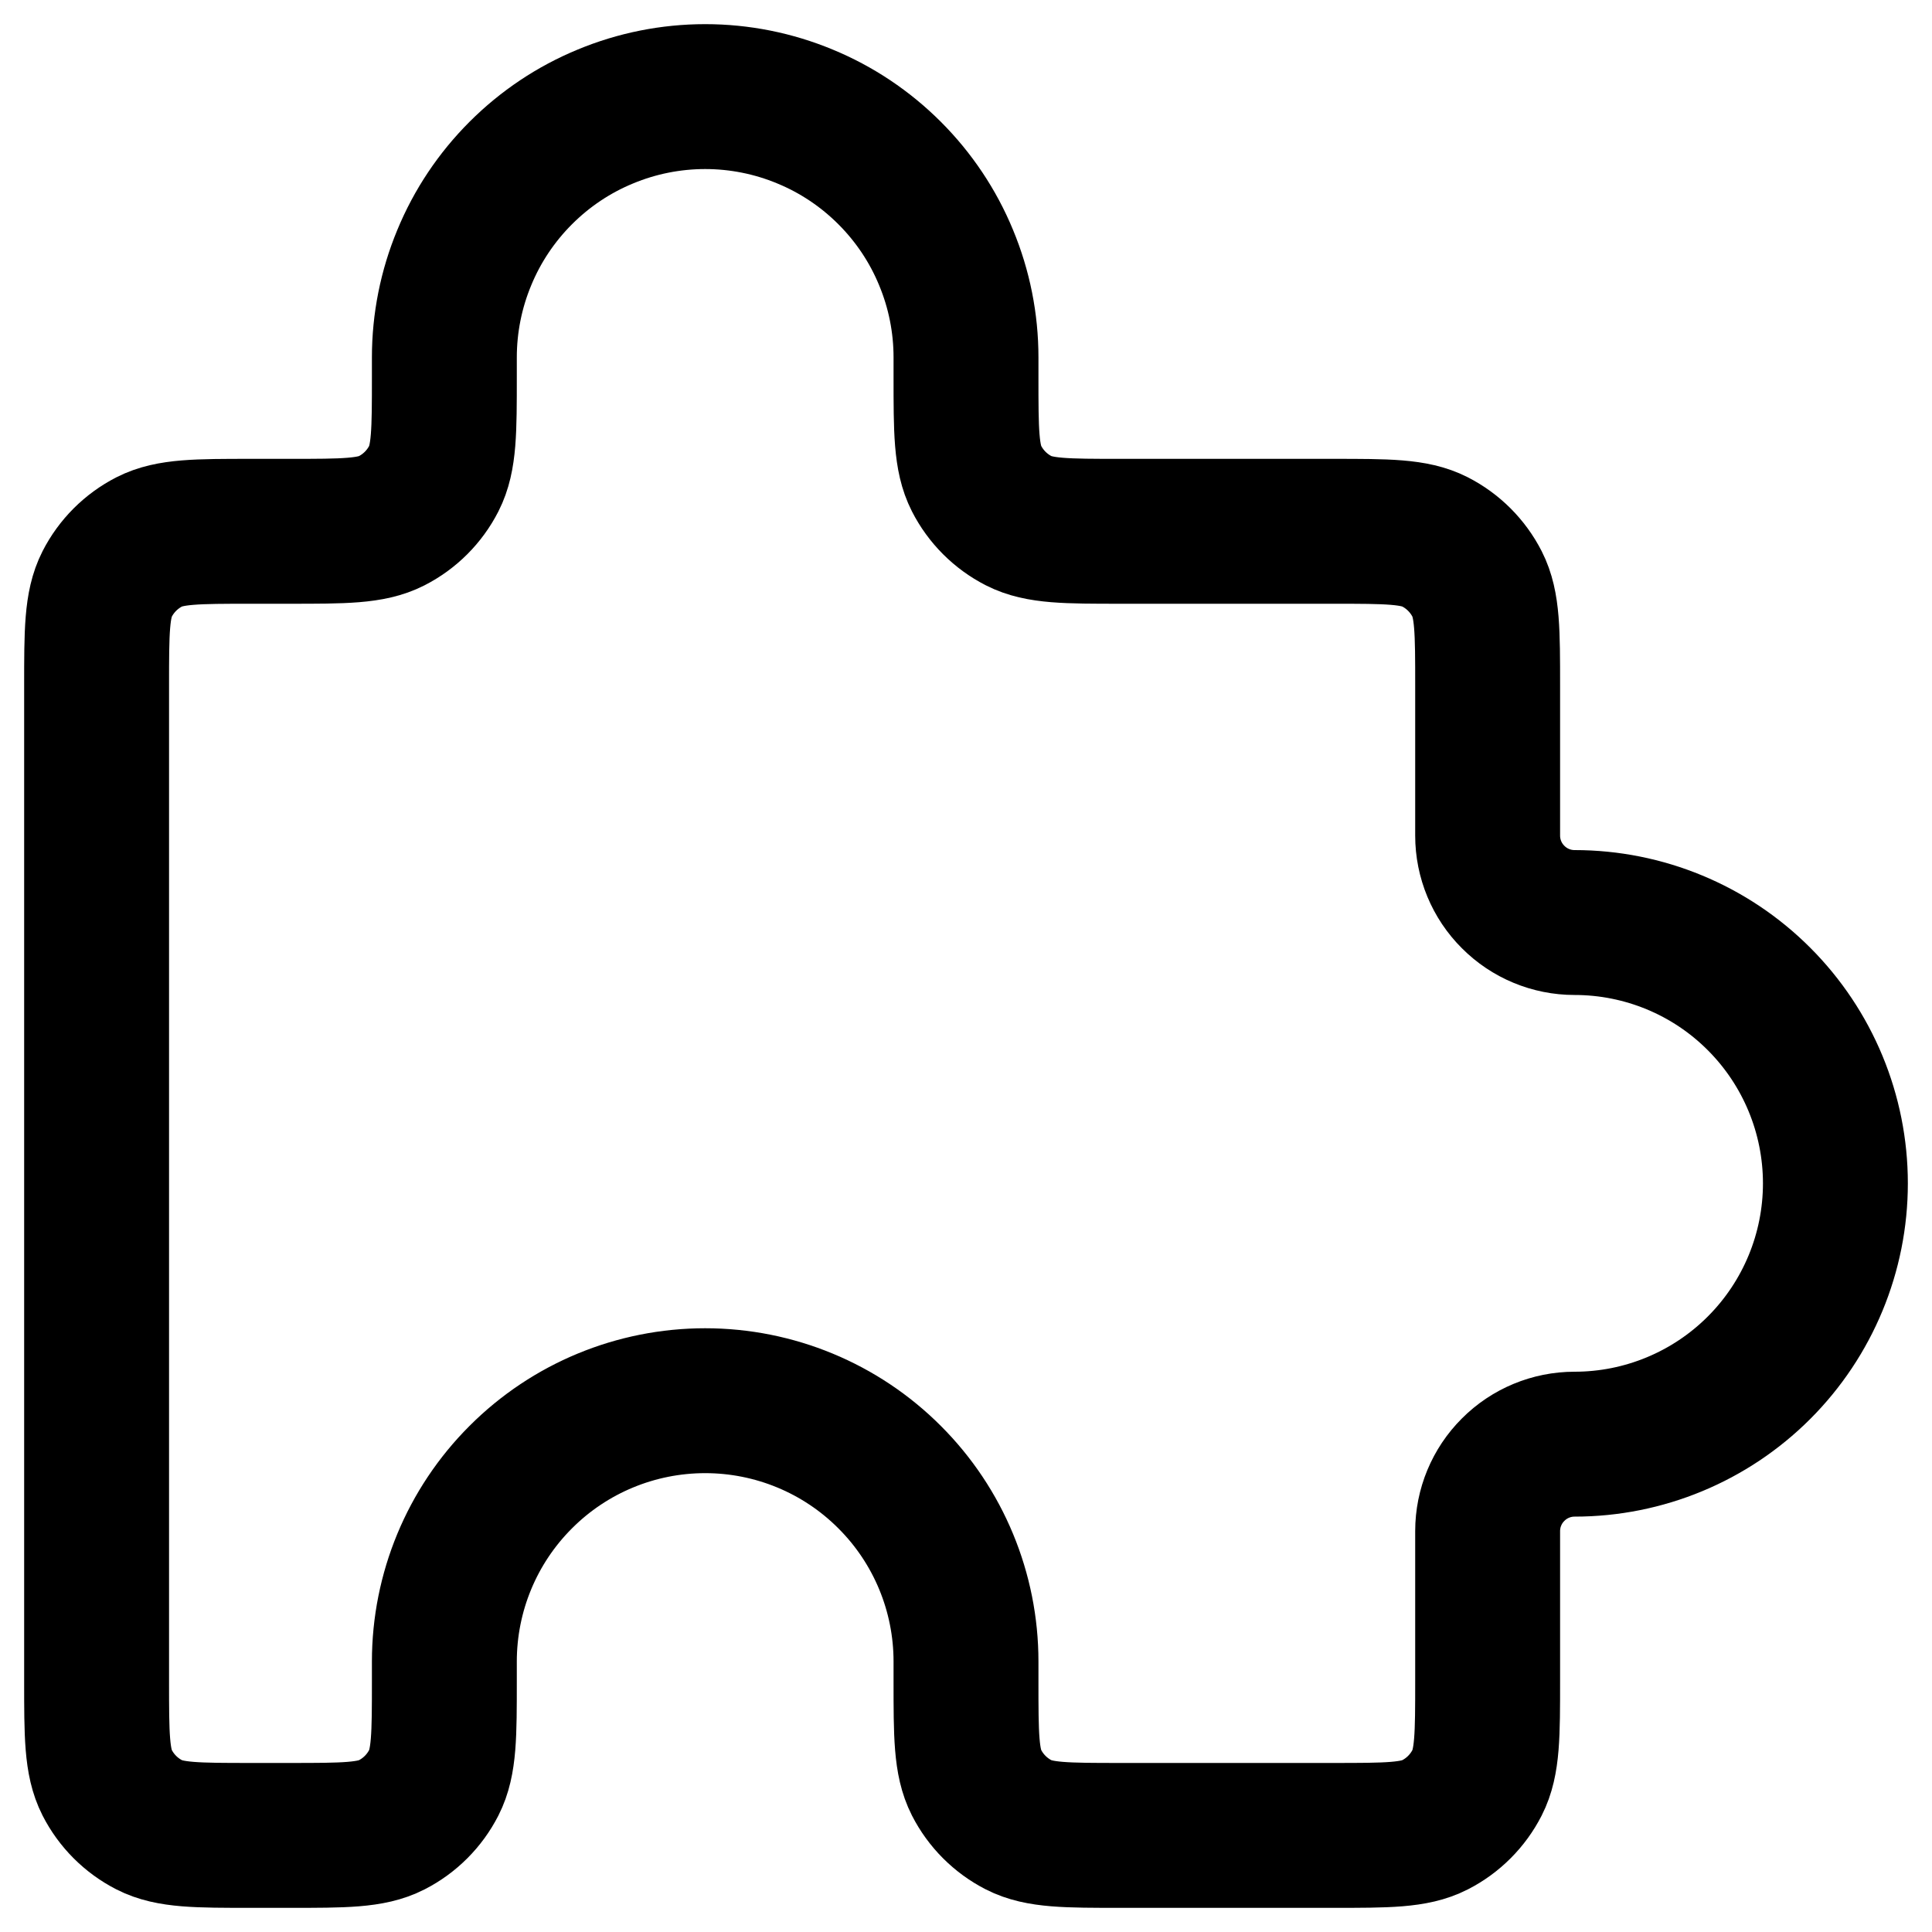
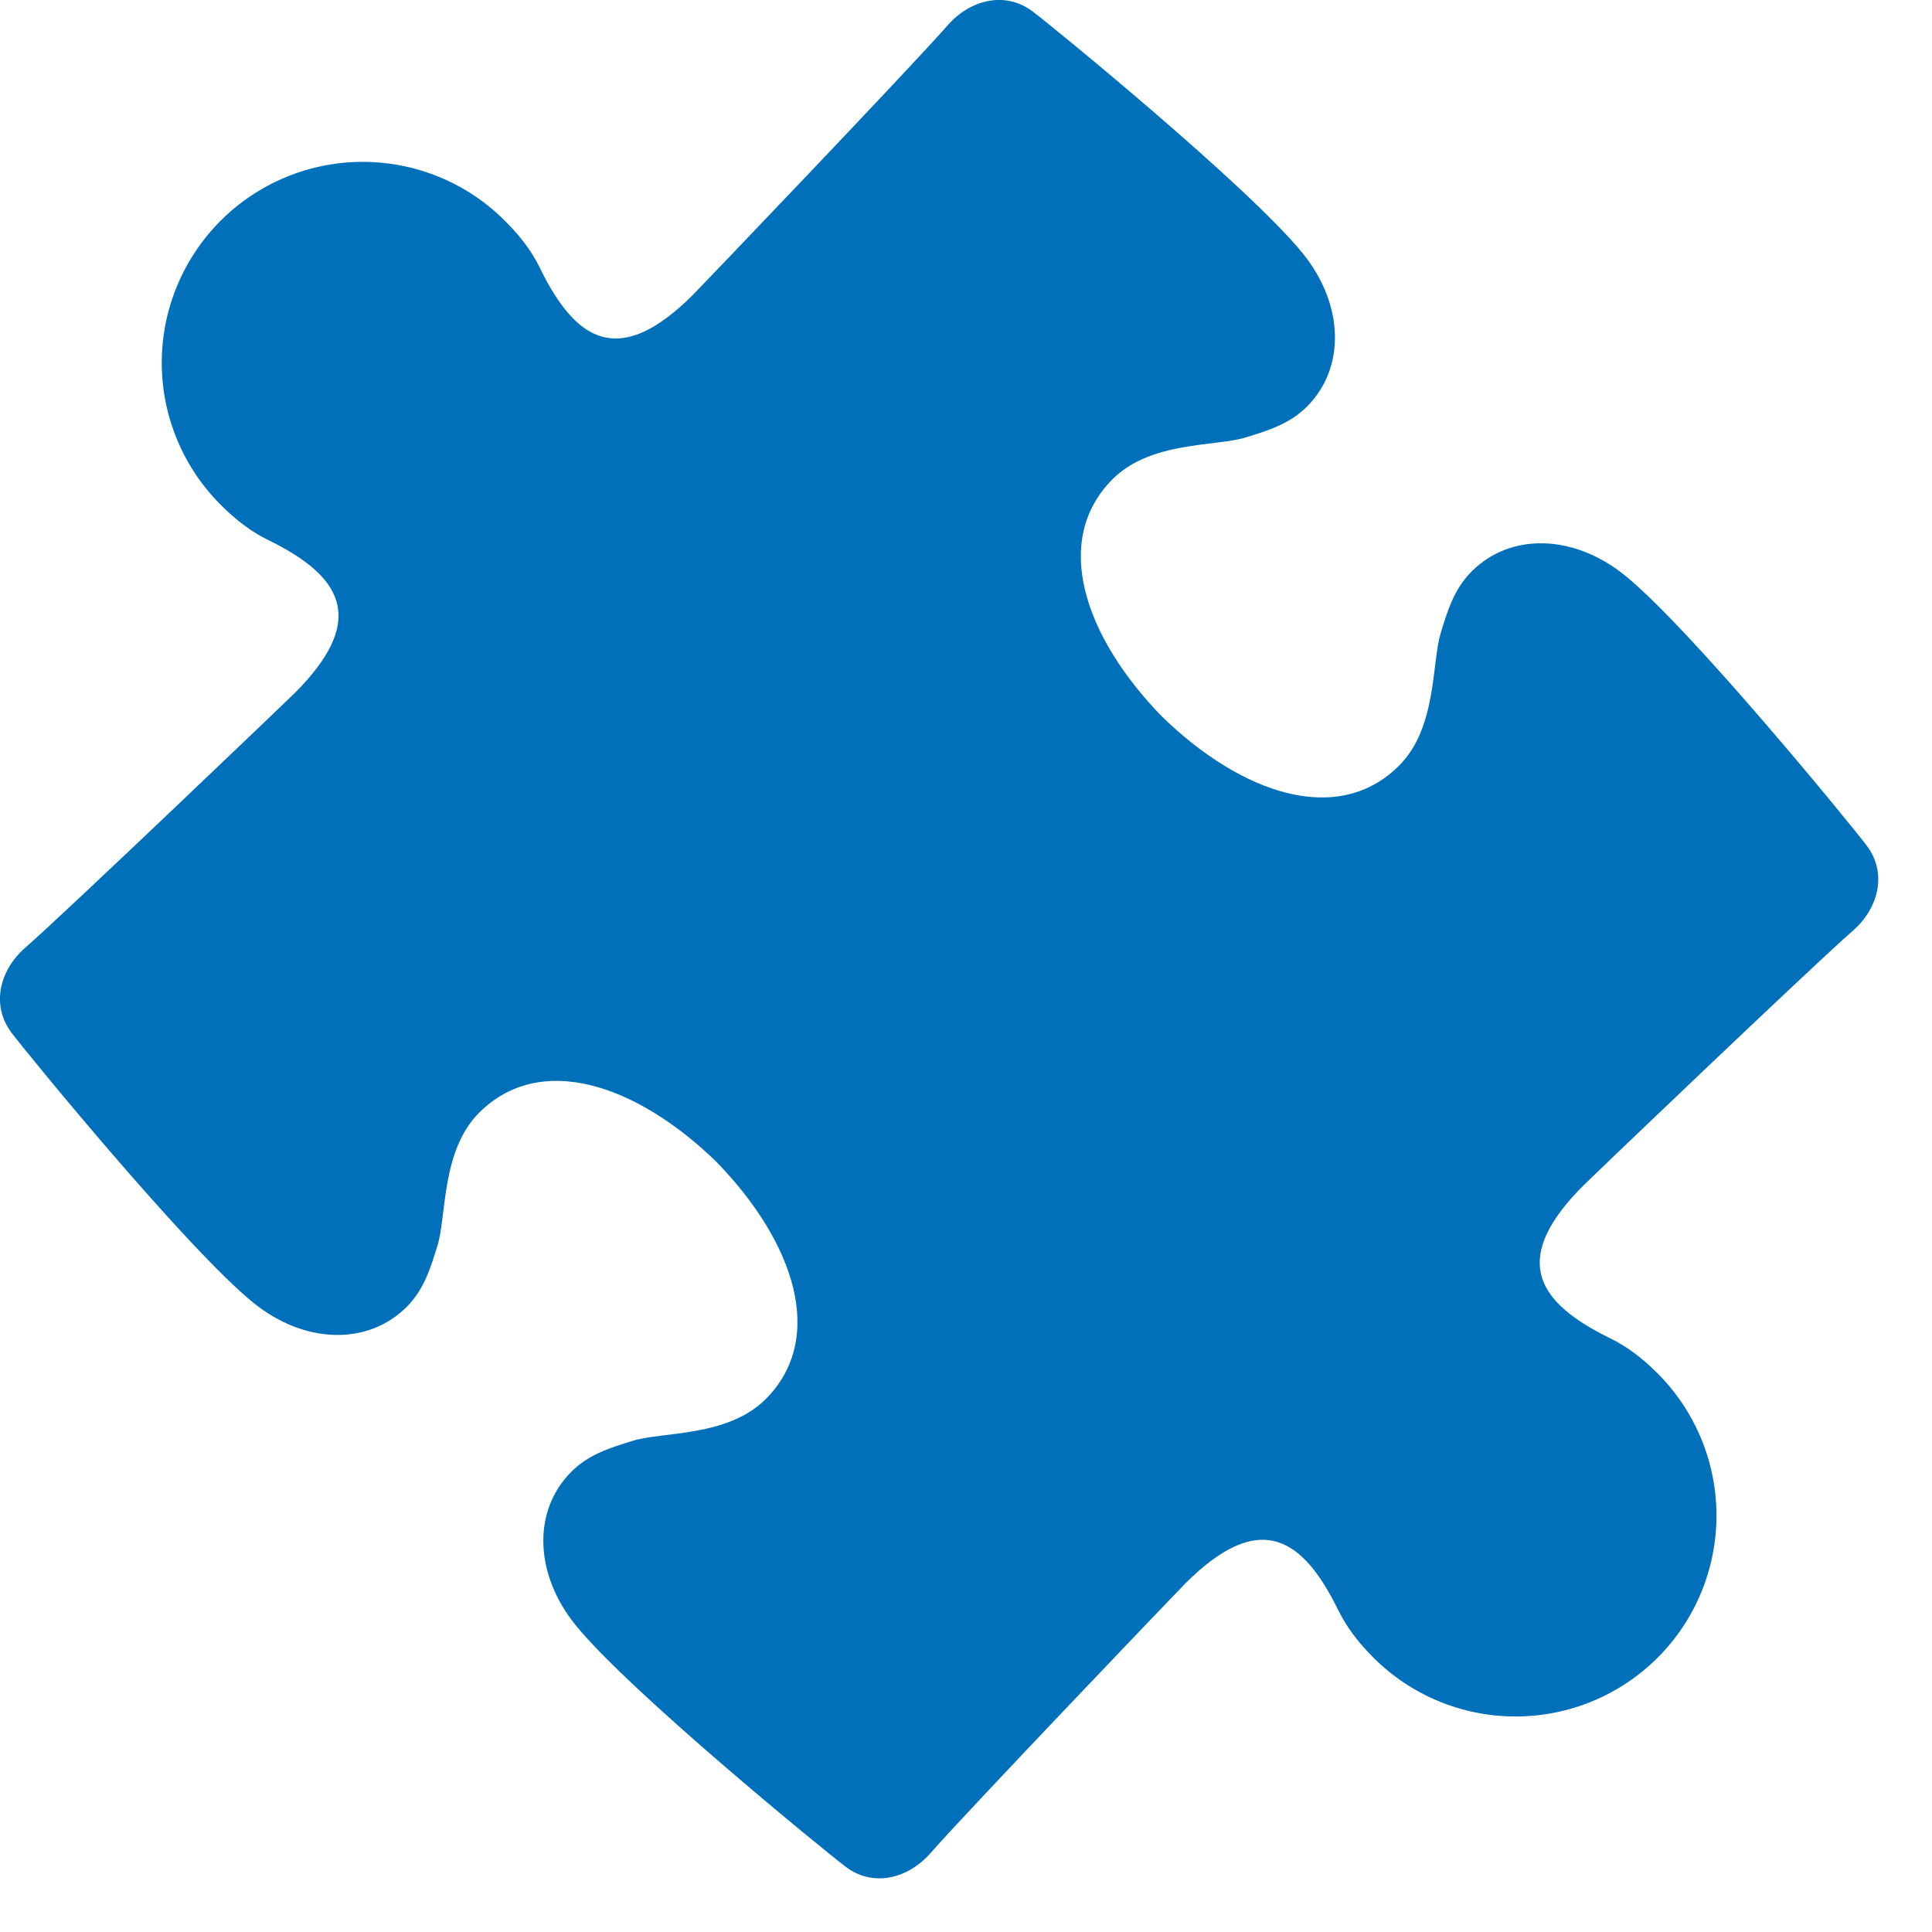
- <svg xmlns="http://www.w3.org/2000/svg" width="20" height="20" viewBox="0 0 20 20" fill="none">
-   <path d="M10 17.4C10 17.96 10 18.24 10.109 18.454C10.205 18.642 10.358 18.795 10.546 18.891C10.76 19 11.04 19 11.6 19H13.8C14.36 19 14.64 19 14.854 18.891C15.042 18.795 15.195 18.642 15.291 18.454C15.4 18.24 15.4 17.96 15.4 17.4V15.85C15.4 15.611 15.495 15.382 15.664 15.214C15.832 15.045 16.061 14.95 16.3 14.95C17.016 14.95 17.703 14.665 18.209 14.159C18.715 13.653 19 12.966 19 12.25C19 11.534 18.715 10.847 18.209 10.341C17.703 9.834 17.016 9.55 16.3 9.55C16.061 9.55 15.832 9.455 15.664 9.286C15.495 9.118 15.4 8.889 15.4 8.65V7.1C15.4 6.54 15.4 6.26 15.291 6.046C15.195 5.858 15.042 5.705 14.854 5.609C14.64 5.5 14.36 5.5 13.8 5.5L11.6 5.5C11.04 5.5 10.76 5.5 10.546 5.391C10.358 5.295 10.205 5.142 10.109 4.954C10 4.74 10 4.46 10 3.9V3.7C10 3.345 9.93 2.994 9.794 2.667C9.659 2.339 9.46 2.042 9.209 1.791C8.958 1.54 8.661 1.341 8.333 1.206C8.006 1.07 7.655 1 7.3 1C6.945 1 6.594 1.07 6.267 1.206C5.939 1.341 5.642 1.54 5.391 1.791C5.14 2.042 4.941 2.339 4.806 2.667C4.67 2.994 4.6 3.345 4.6 3.7V3.9C4.6 4.46 4.6 4.74 4.491 4.954C4.395 5.142 4.242 5.295 4.054 5.391C3.84 5.5 3.56 5.5 3 5.5H2.6C2.04 5.5 1.76 5.5 1.546 5.609C1.358 5.705 1.205 5.858 1.109 6.046C1 6.26 1 6.54 1 7.1L1 17.4C1 17.96 1 18.24 1.109 18.454C1.205 18.642 1.358 18.795 1.546 18.891C1.76 19 2.04 19 2.6 19H3C3.56 19 3.84 19 4.054 18.891C4.242 18.795 4.395 18.642 4.491 18.454C4.6 18.24 4.6 17.96 4.6 17.4V17.2C4.6 16.484 4.884 15.797 5.391 15.291C5.897 14.784 6.584 14.5 7.3 14.5C8.016 14.5 8.703 14.784 9.209 15.291C9.716 15.797 10 16.484 10 17.2V17.4Z" stroke="black" stroke-width="1.5" stroke-linecap="round" stroke-linejoin="round" />
+ <svg xmlns="http://www.w3.org/2000/svg" width="18" height="18" viewBox="0 0 18 18" fill="#0070BB">
+   <path d="M2.056 4.703C2.305 4.952 2.475 5.018 2.57 5.067C3.203 5.397 3.408 5.795 2.746 6.457C2.681 6.522 0.612 8.501 0.237 8.828C-0.008 9.041 -0.083 9.368 0.106 9.62C0.249 9.81 1.743 11.637 2.36 12.137C2.837 12.524 3.427 12.537 3.788 12.177C3.951 12.014 4.012 11.813 4.077 11.601C4.161 11.325 4.111 10.72 4.464 10.367C5.031 9.8 5.926 10.097 6.675 10.825C7.403 11.573 7.7 12.469 7.133 13.036C6.779 13.389 6.174 13.338 5.898 13.423C5.686 13.488 5.486 13.549 5.323 13.712C4.962 14.072 4.976 14.662 5.362 15.14C5.862 15.758 7.69 17.25 7.88 17.393C8.131 17.583 8.458 17.508 8.672 17.262C8.999 16.887 10.977 14.819 11.042 14.754C11.704 14.092 12.102 14.296 12.432 14.93C12.482 15.024 12.547 15.194 12.796 15.444C13.147 15.795 13.623 15.992 14.12 15.992C14.617 15.992 15.093 15.795 15.444 15.444C15.795 15.093 15.992 14.617 15.992 14.12C15.992 13.624 15.795 13.148 15.444 12.796C15.195 12.547 15.024 12.482 14.929 12.432C14.296 12.102 14.091 11.705 14.754 11.043C14.819 10.977 16.887 8.999 17.262 8.672C17.507 8.458 17.582 8.131 17.393 7.88C17.25 7.69 15.757 5.862 15.14 5.362C14.662 4.975 14.073 4.962 13.712 5.323C13.549 5.486 13.487 5.686 13.423 5.898C13.338 6.174 13.389 6.78 13.035 7.133C12.469 7.7 11.573 7.403 10.825 6.675C10.096 5.926 9.8 5.031 10.366 4.464C10.72 4.11 11.325 4.161 11.601 4.077C11.813 4.012 12.013 3.951 12.177 3.788C12.537 3.427 12.524 2.838 12.137 2.36C11.637 1.742 9.81 0.249 9.62 0.106C9.368 -0.083 9.042 -0.008 8.828 0.237C8.501 0.612 6.522 2.681 6.457 2.746C5.795 3.408 5.397 3.203 5.067 2.57C5.018 2.475 4.953 2.305 4.703 2.056C4.352 1.705 3.876 1.508 3.38 1.508C2.883 1.508 2.407 1.705 2.056 2.056C1.705 2.407 1.507 2.883 1.507 3.38C1.507 3.876 1.705 4.352 2.056 4.703Z" />
</svg>
